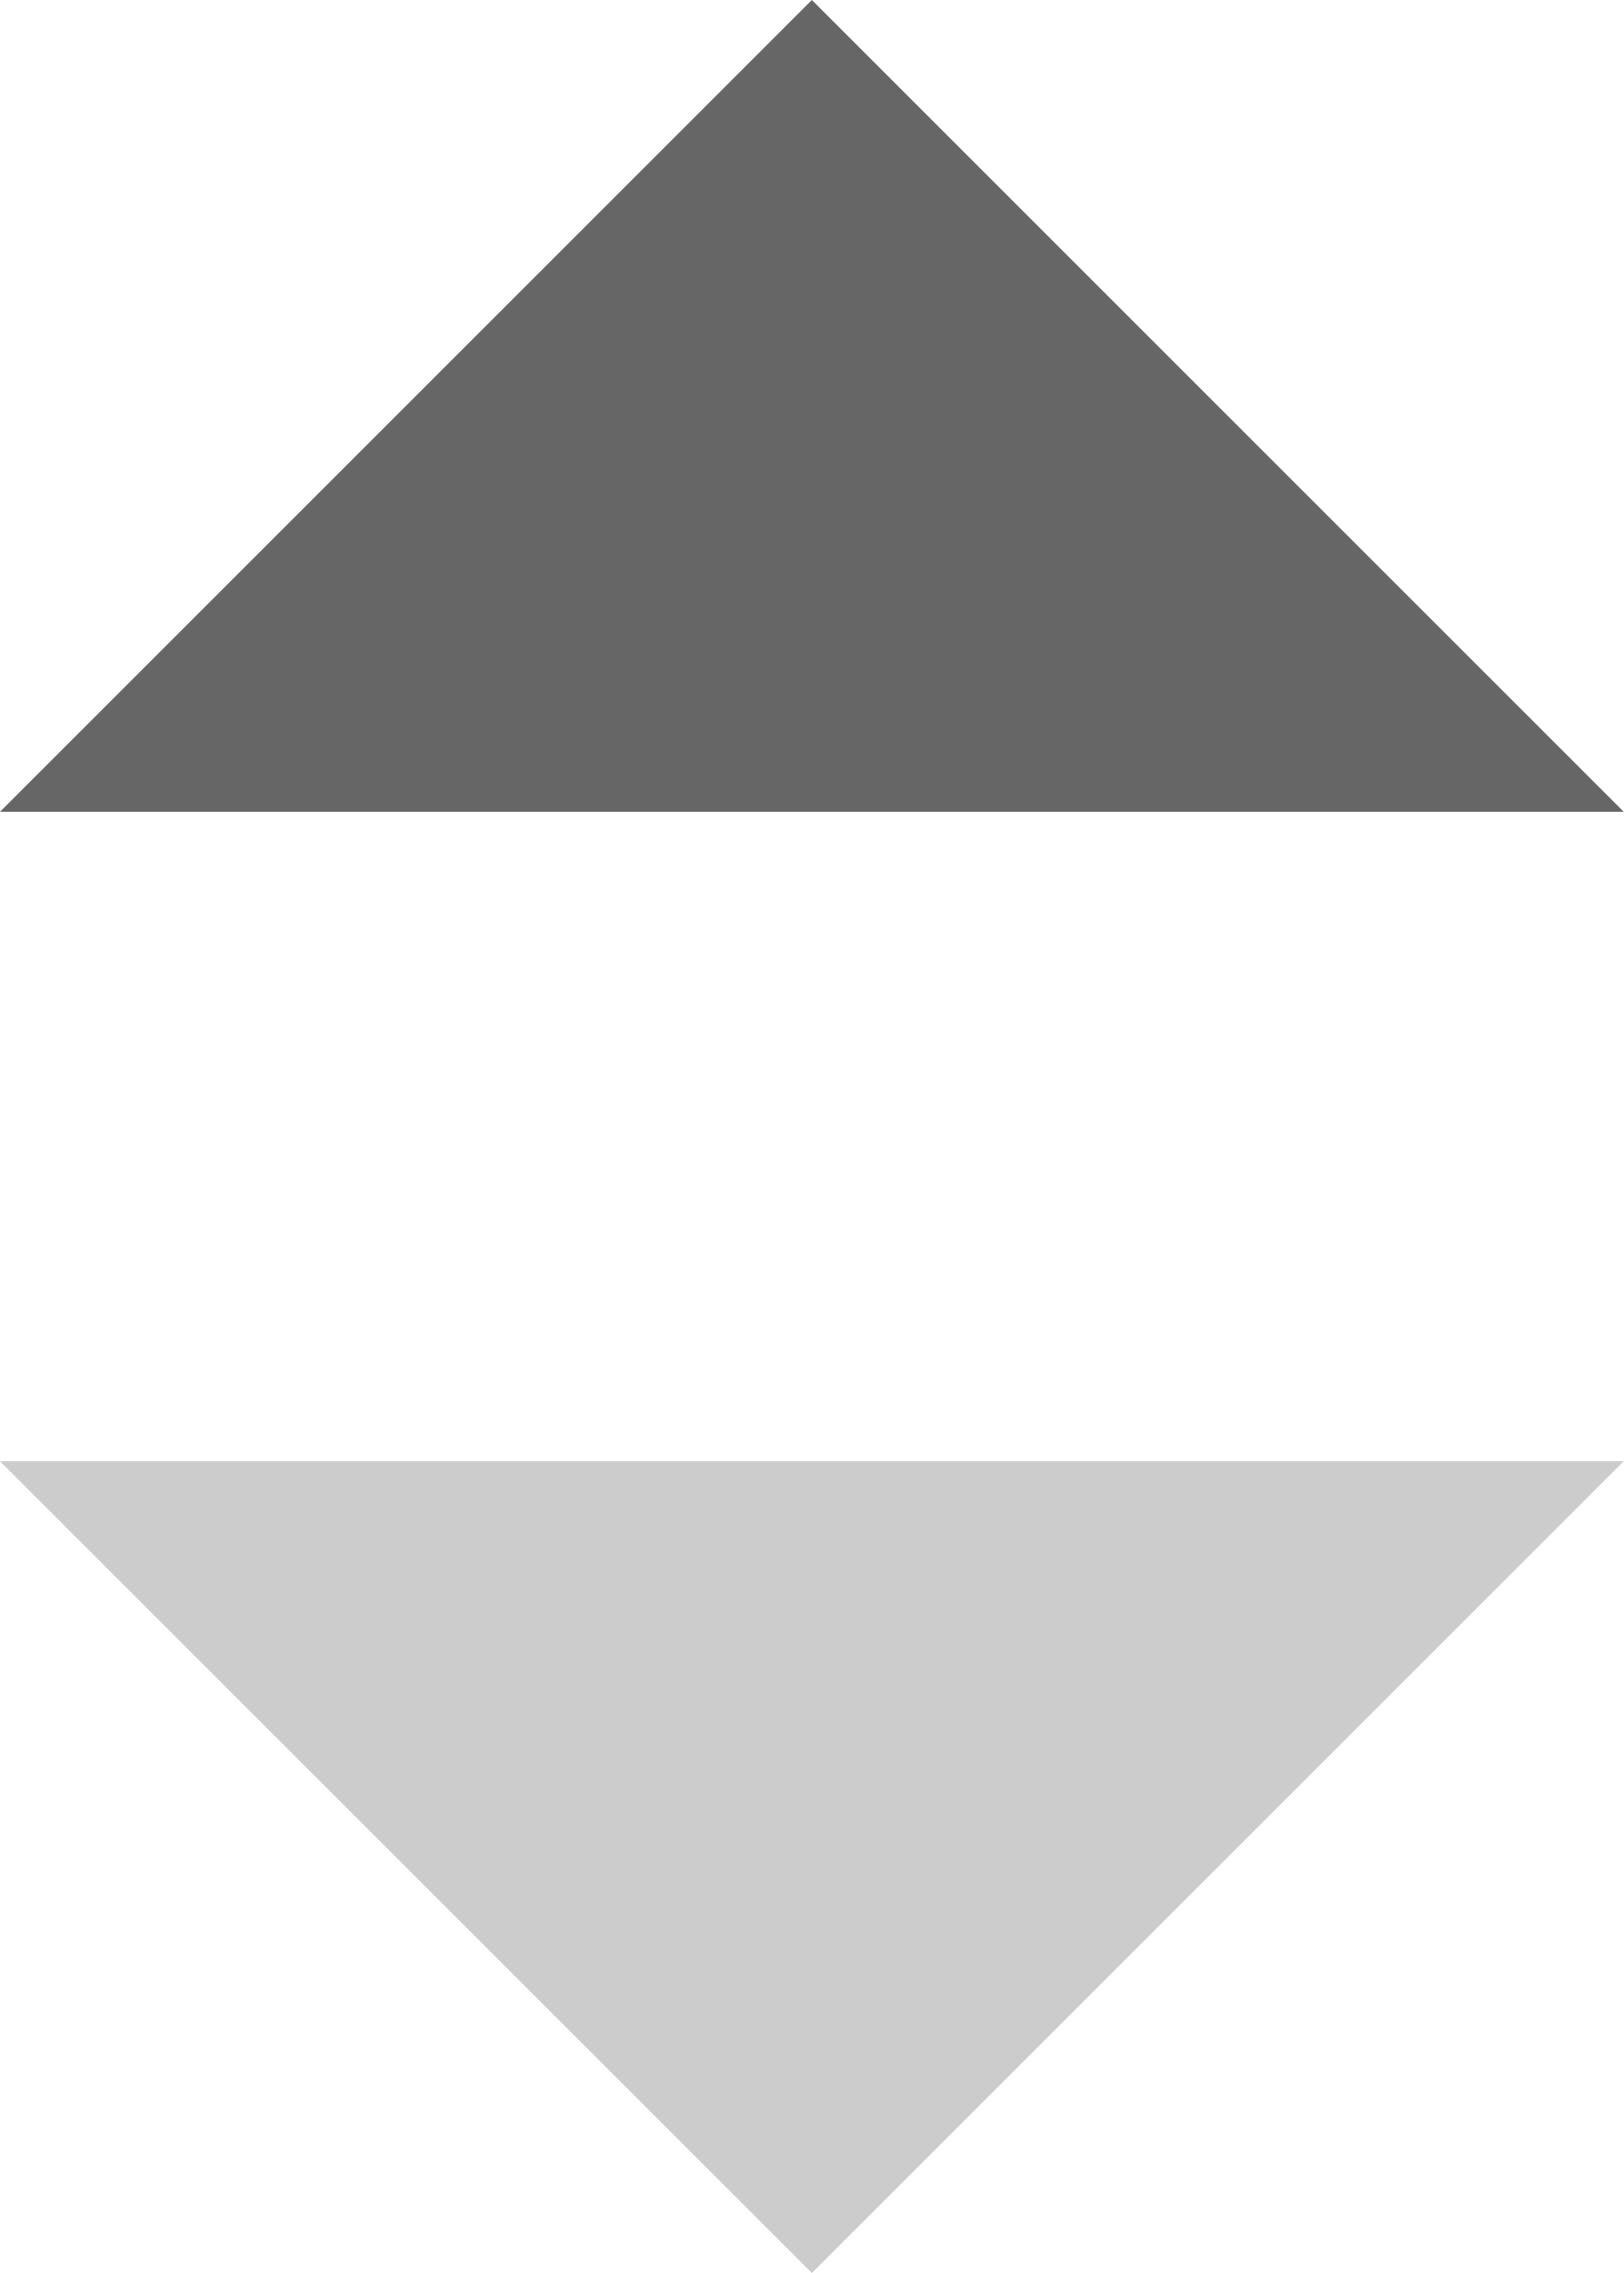
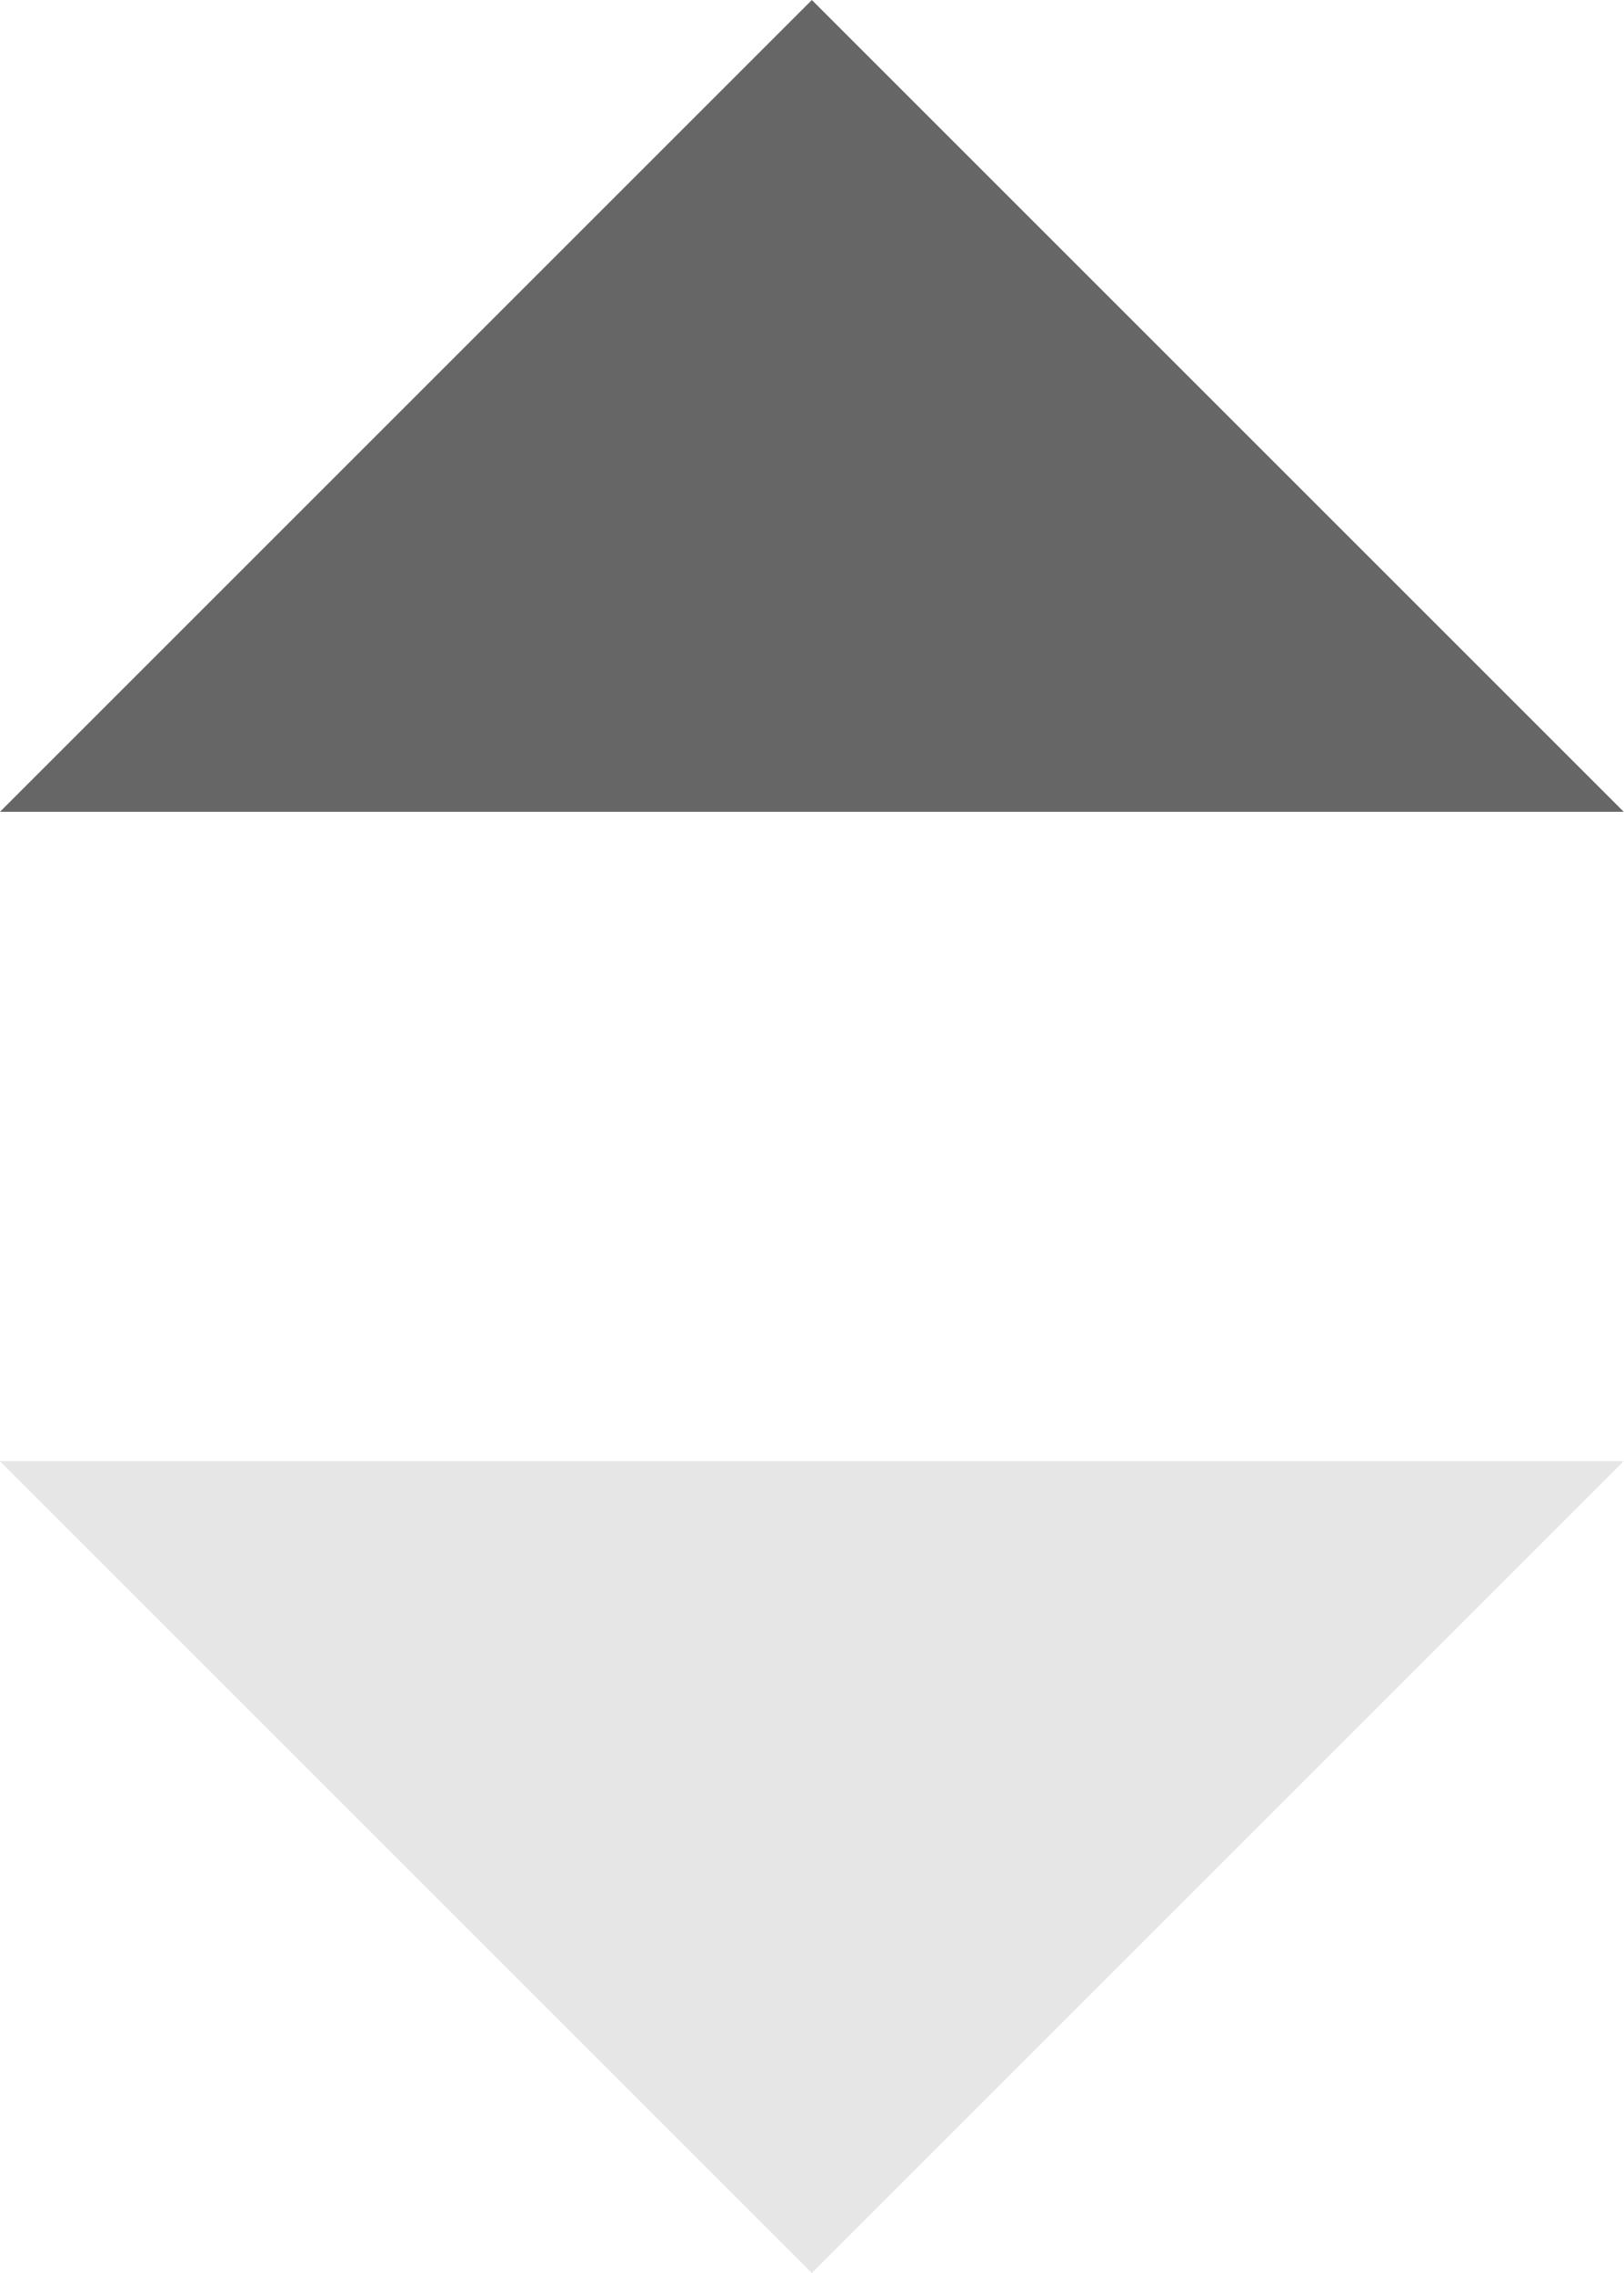
<svg xmlns="http://www.w3.org/2000/svg" width="10" height="14" viewBox="0 0 10 14">
  <g id="sort_up" transform="translate(-316 -313.912)">
-     <path id="Path_72" d="M5,0l5,5H0Z" transform="translate(326 327.912) rotate(180)" fill="#ccc" />
+     <path id="Path_72" d="M5,0l5,5H0Z" transform="translate(326 327.912) rotate(180)" fill="#e6e6e6" />
    <path id="Path_74" d="M5,5l5-5H0Z" transform="translate(326 318.912) rotate(180)" fill="#666" />
  </g>
</svg>
